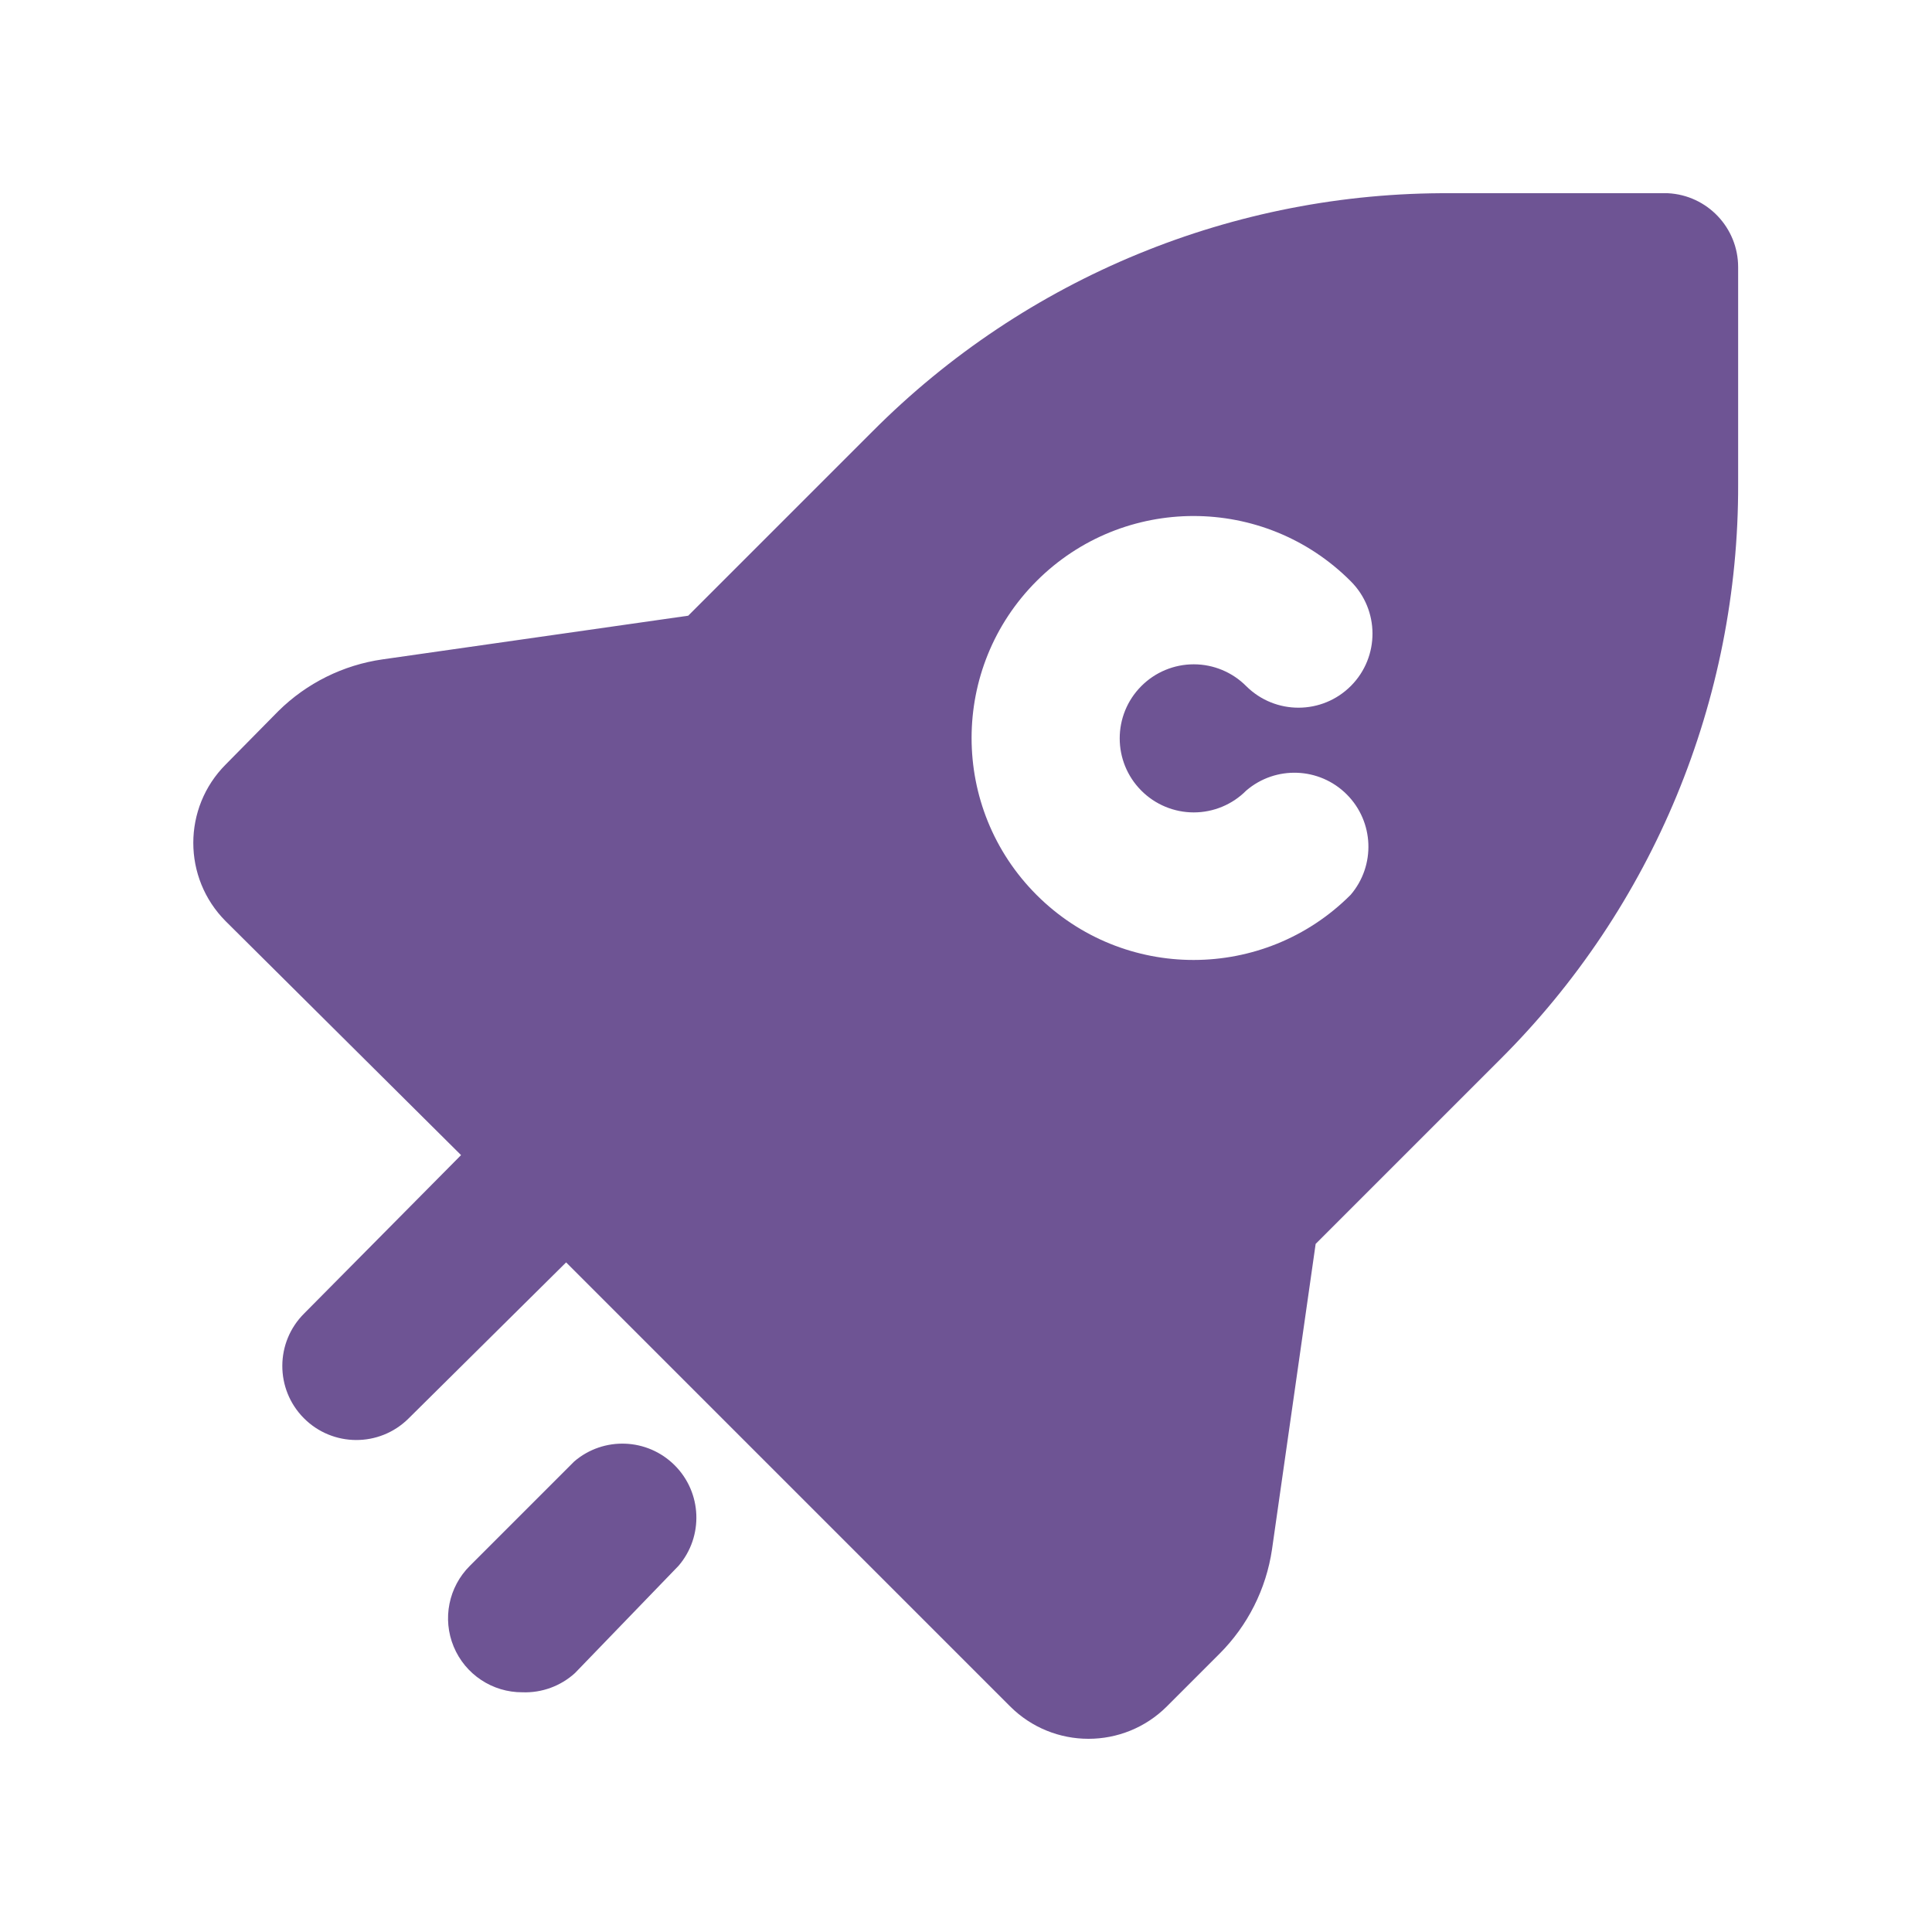
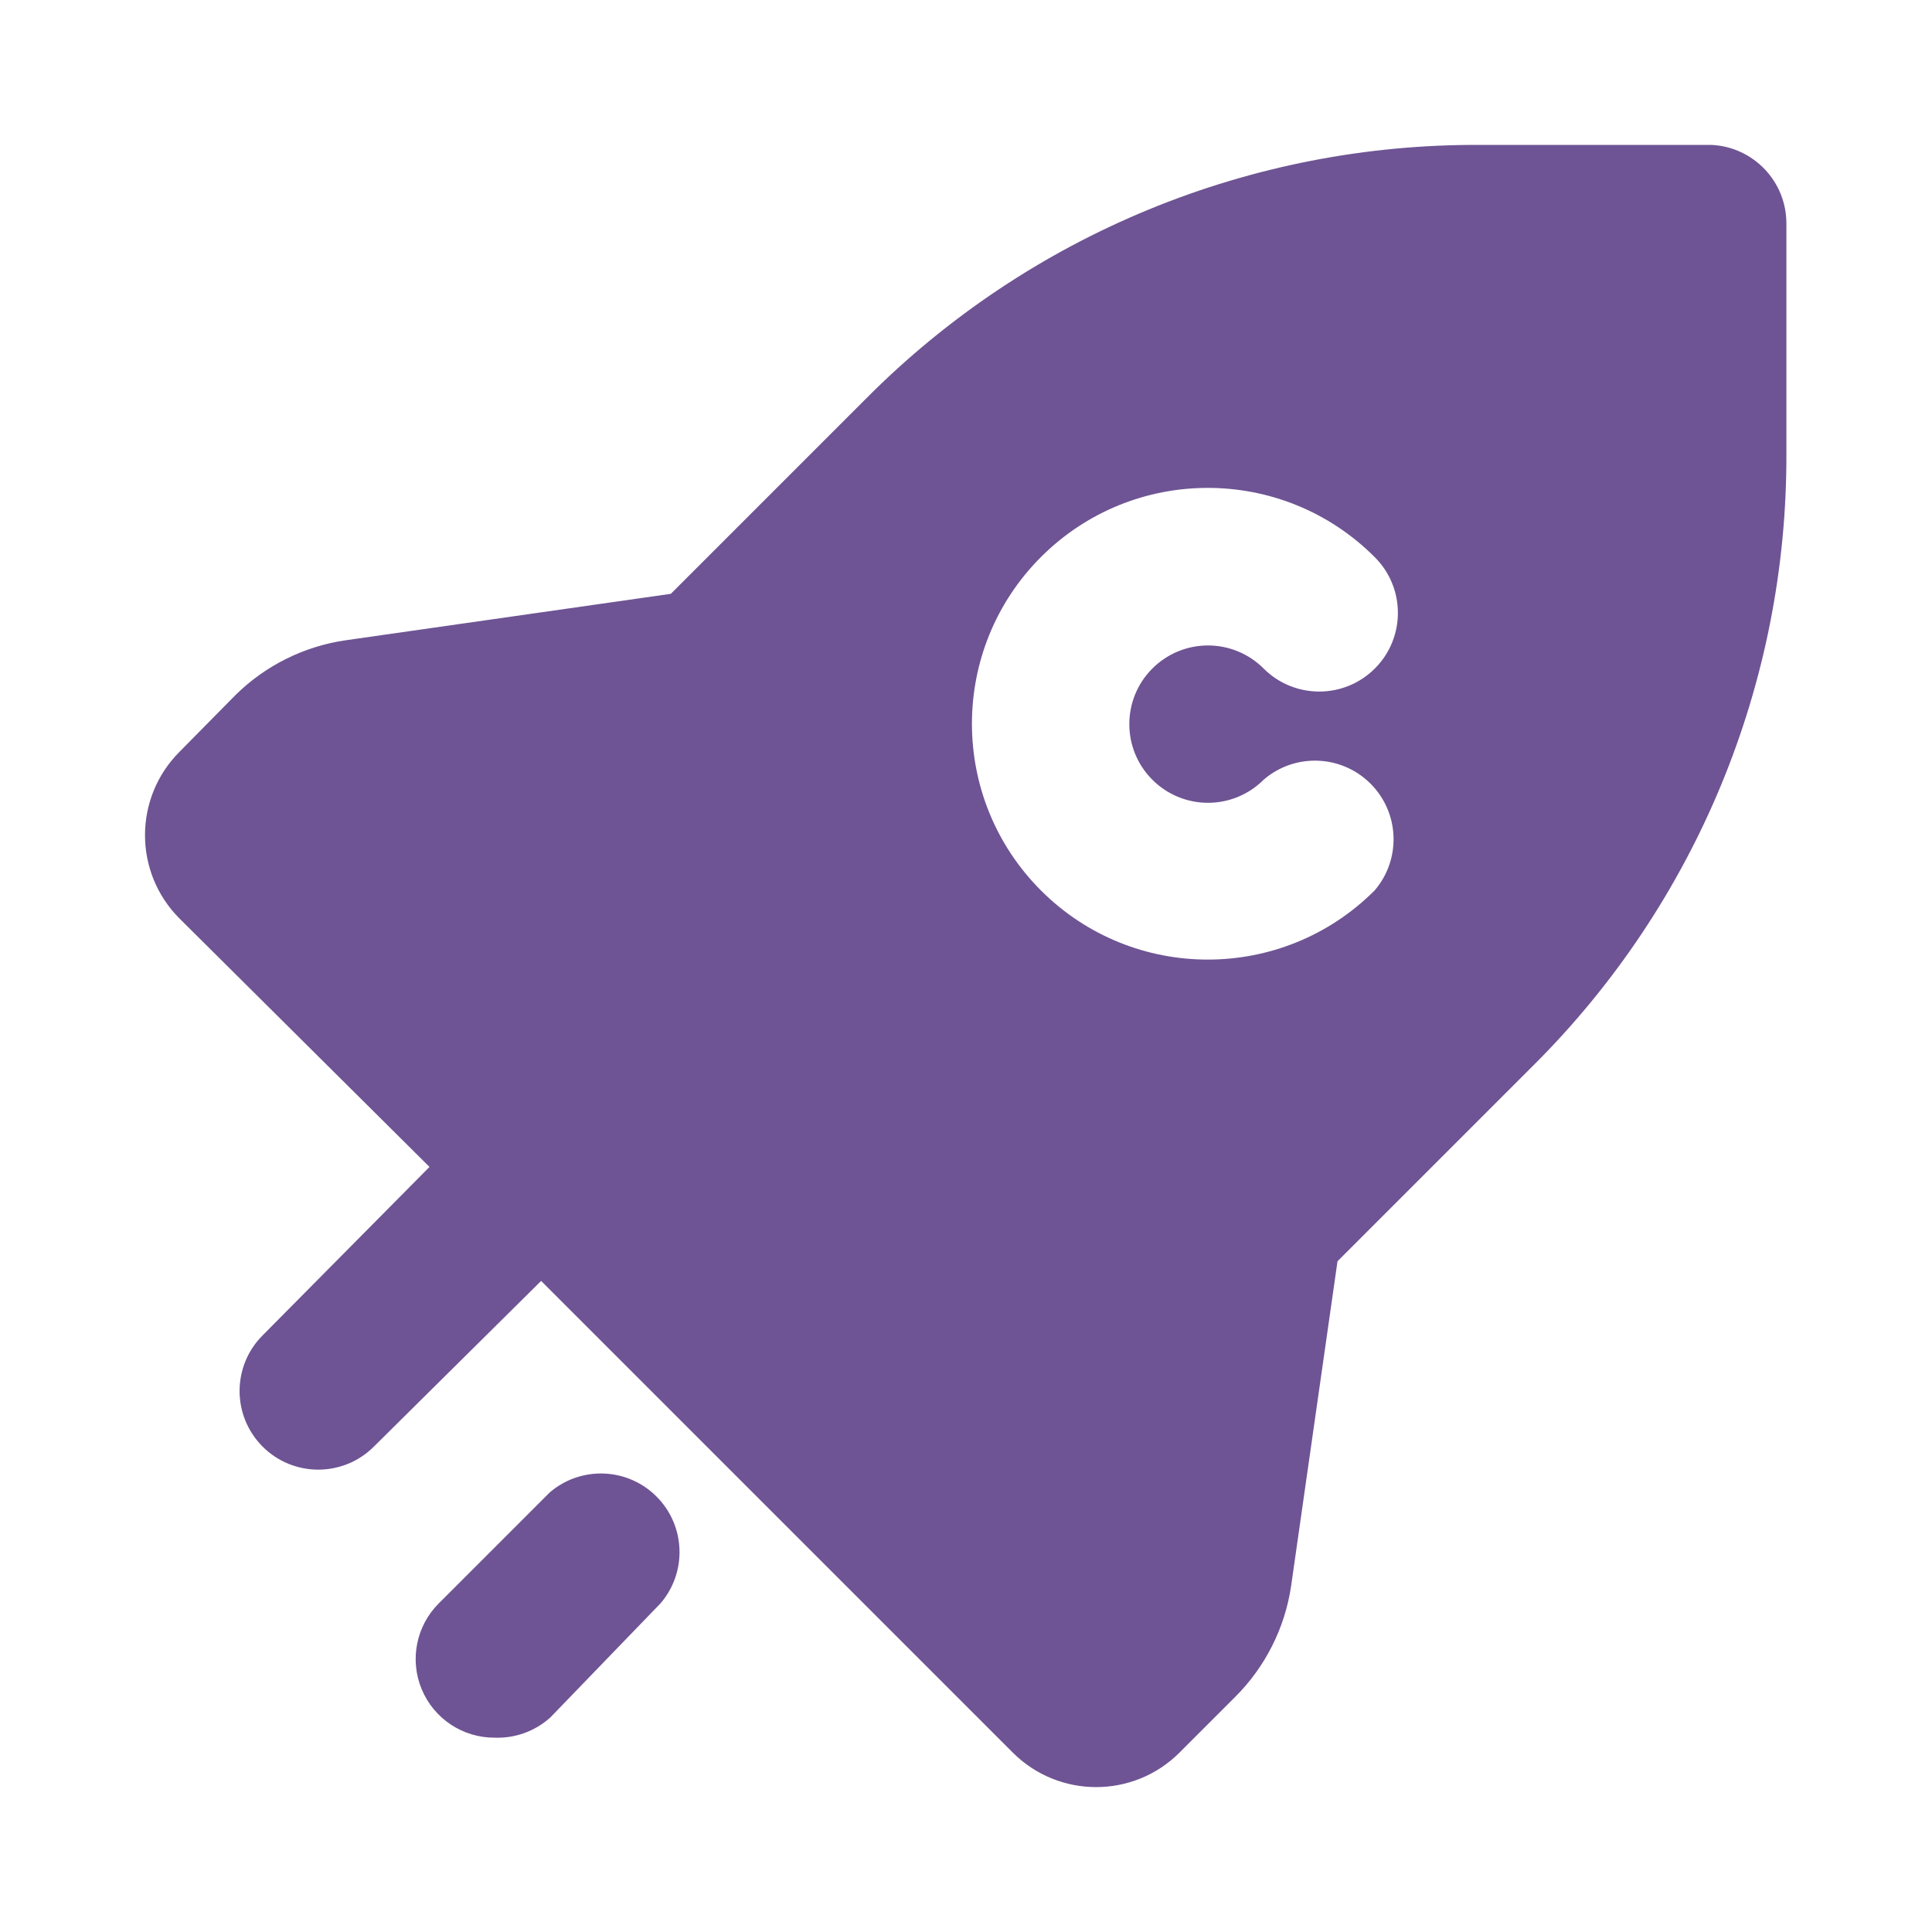
<svg xmlns="http://www.w3.org/2000/svg" viewBox="0 0 1024 1024" version="1.1" width="256" height="256">
-   <path transform="translate(102.4 102.4) scale(0.8)" d="M218.144 993.181a49.021 49.021 0 0 1-34.805-83.826l69.12-69.12a49.021 49.021 0 0 1 69.12 69.12L252.949 980.436a49.021 49.021 0 0 1-34.805 12.746z        M1023.563 49.033v143.632a535.802 535.802 0 0 1-157.848 381.385l-122.063 122.063-28.923 202.458a123.043 123.043 0 0 1-34.805 69.12l-34.805 34.805a73.532 73.532 0 0 1-103.925 0l-294.127-294.127-104.415 103.435a49.021 49.021 0 0 1-69.12-69.61L177.457 637.287 21.569 482.38a73.532 73.532 0 0 1 0-103.925L56.374 343.16a123.043 123.043 0 0 1 69.12-34.315l202.458-28.923 122.063-122.063A535.802 535.802 0 0 1 833.36 0.012h143.632a49.021 49.021 0 0 1 46.57 49.021z        m-256.742 415.829a49.021 49.021 0 0 0-69.12-69.12 49.021 49.021 0 0 1-69.61 0 49.021 49.021 0 0 1 0-69.12 49.021 49.021 0 0 1 69.61 0 49.021 49.021 0 0 0 69.12-69.61 147.064 147.064 0 1 0 0 207.85z" fill="#6e5494" />
+   <path transform="translate(76.8 76.8) scale(0.85)" d="M218.144 993.181a49.021 49.021 0 0 1-34.805-83.826l69.12-69.12a49.021 49.021 0 0 1 69.12 69.12L252.949 980.436a49.021 49.021 0 0 1-34.805 12.746z        M1023.563 49.033v143.632a535.802 535.802 0 0 1-157.848 381.385l-122.063 122.063-28.923 202.458a123.043 123.043 0 0 1-34.805 69.12l-34.805 34.805a73.532 73.532 0 0 1-103.925 0l-294.127-294.127-104.415 103.435a49.021 49.021 0 0 1-69.12-69.61L177.457 637.287 21.569 482.38a73.532 73.532 0 0 1 0-103.925L56.374 343.16a123.043 123.043 0 0 1 69.12-34.315l202.458-28.923 122.063-122.063A535.802 535.802 0 0 1 833.36 0.012h143.632a49.021 49.021 0 0 1 46.57 49.021z        m-256.742 415.829a49.021 49.021 0 0 0-69.12-69.12 49.021 49.021 0 0 1-69.61 0 49.021 49.021 0 0 1 0-69.12 49.021 49.021 0 0 1 69.61 0 49.021 49.021 0 0 0 69.12-69.61 147.064 147.064 0 1 0 0 207.85z" fill="#6e5494" />
</svg>
